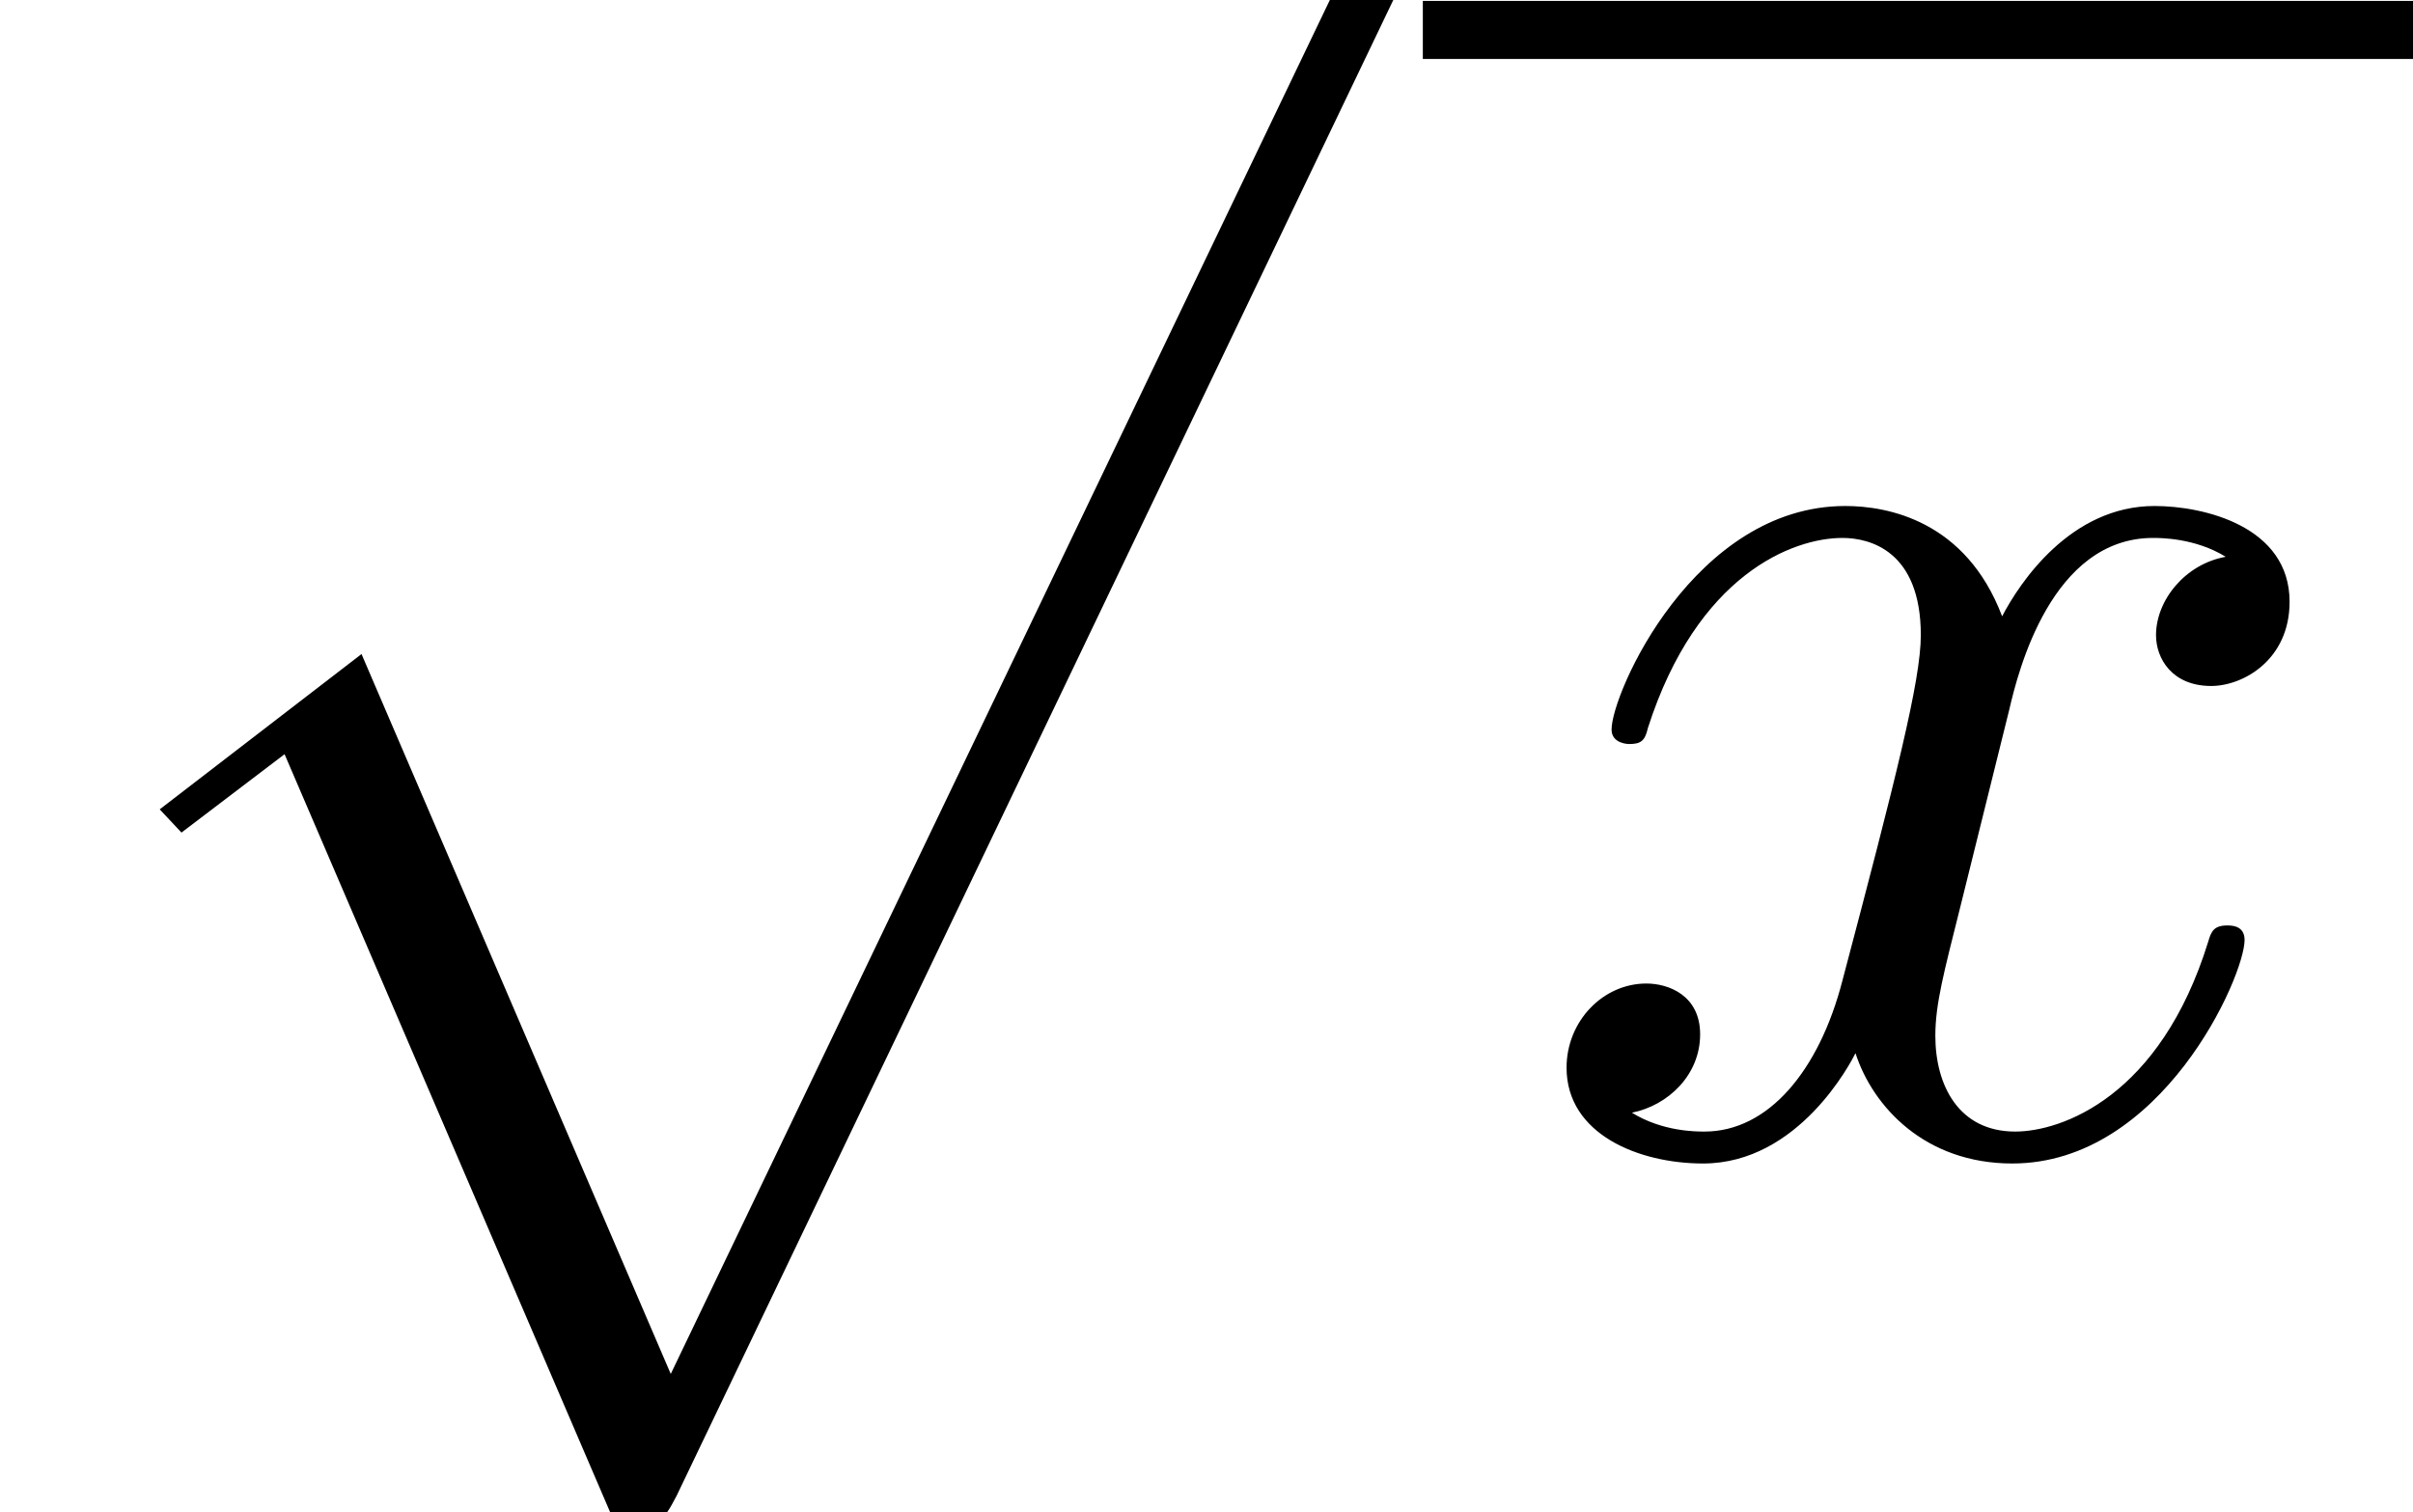
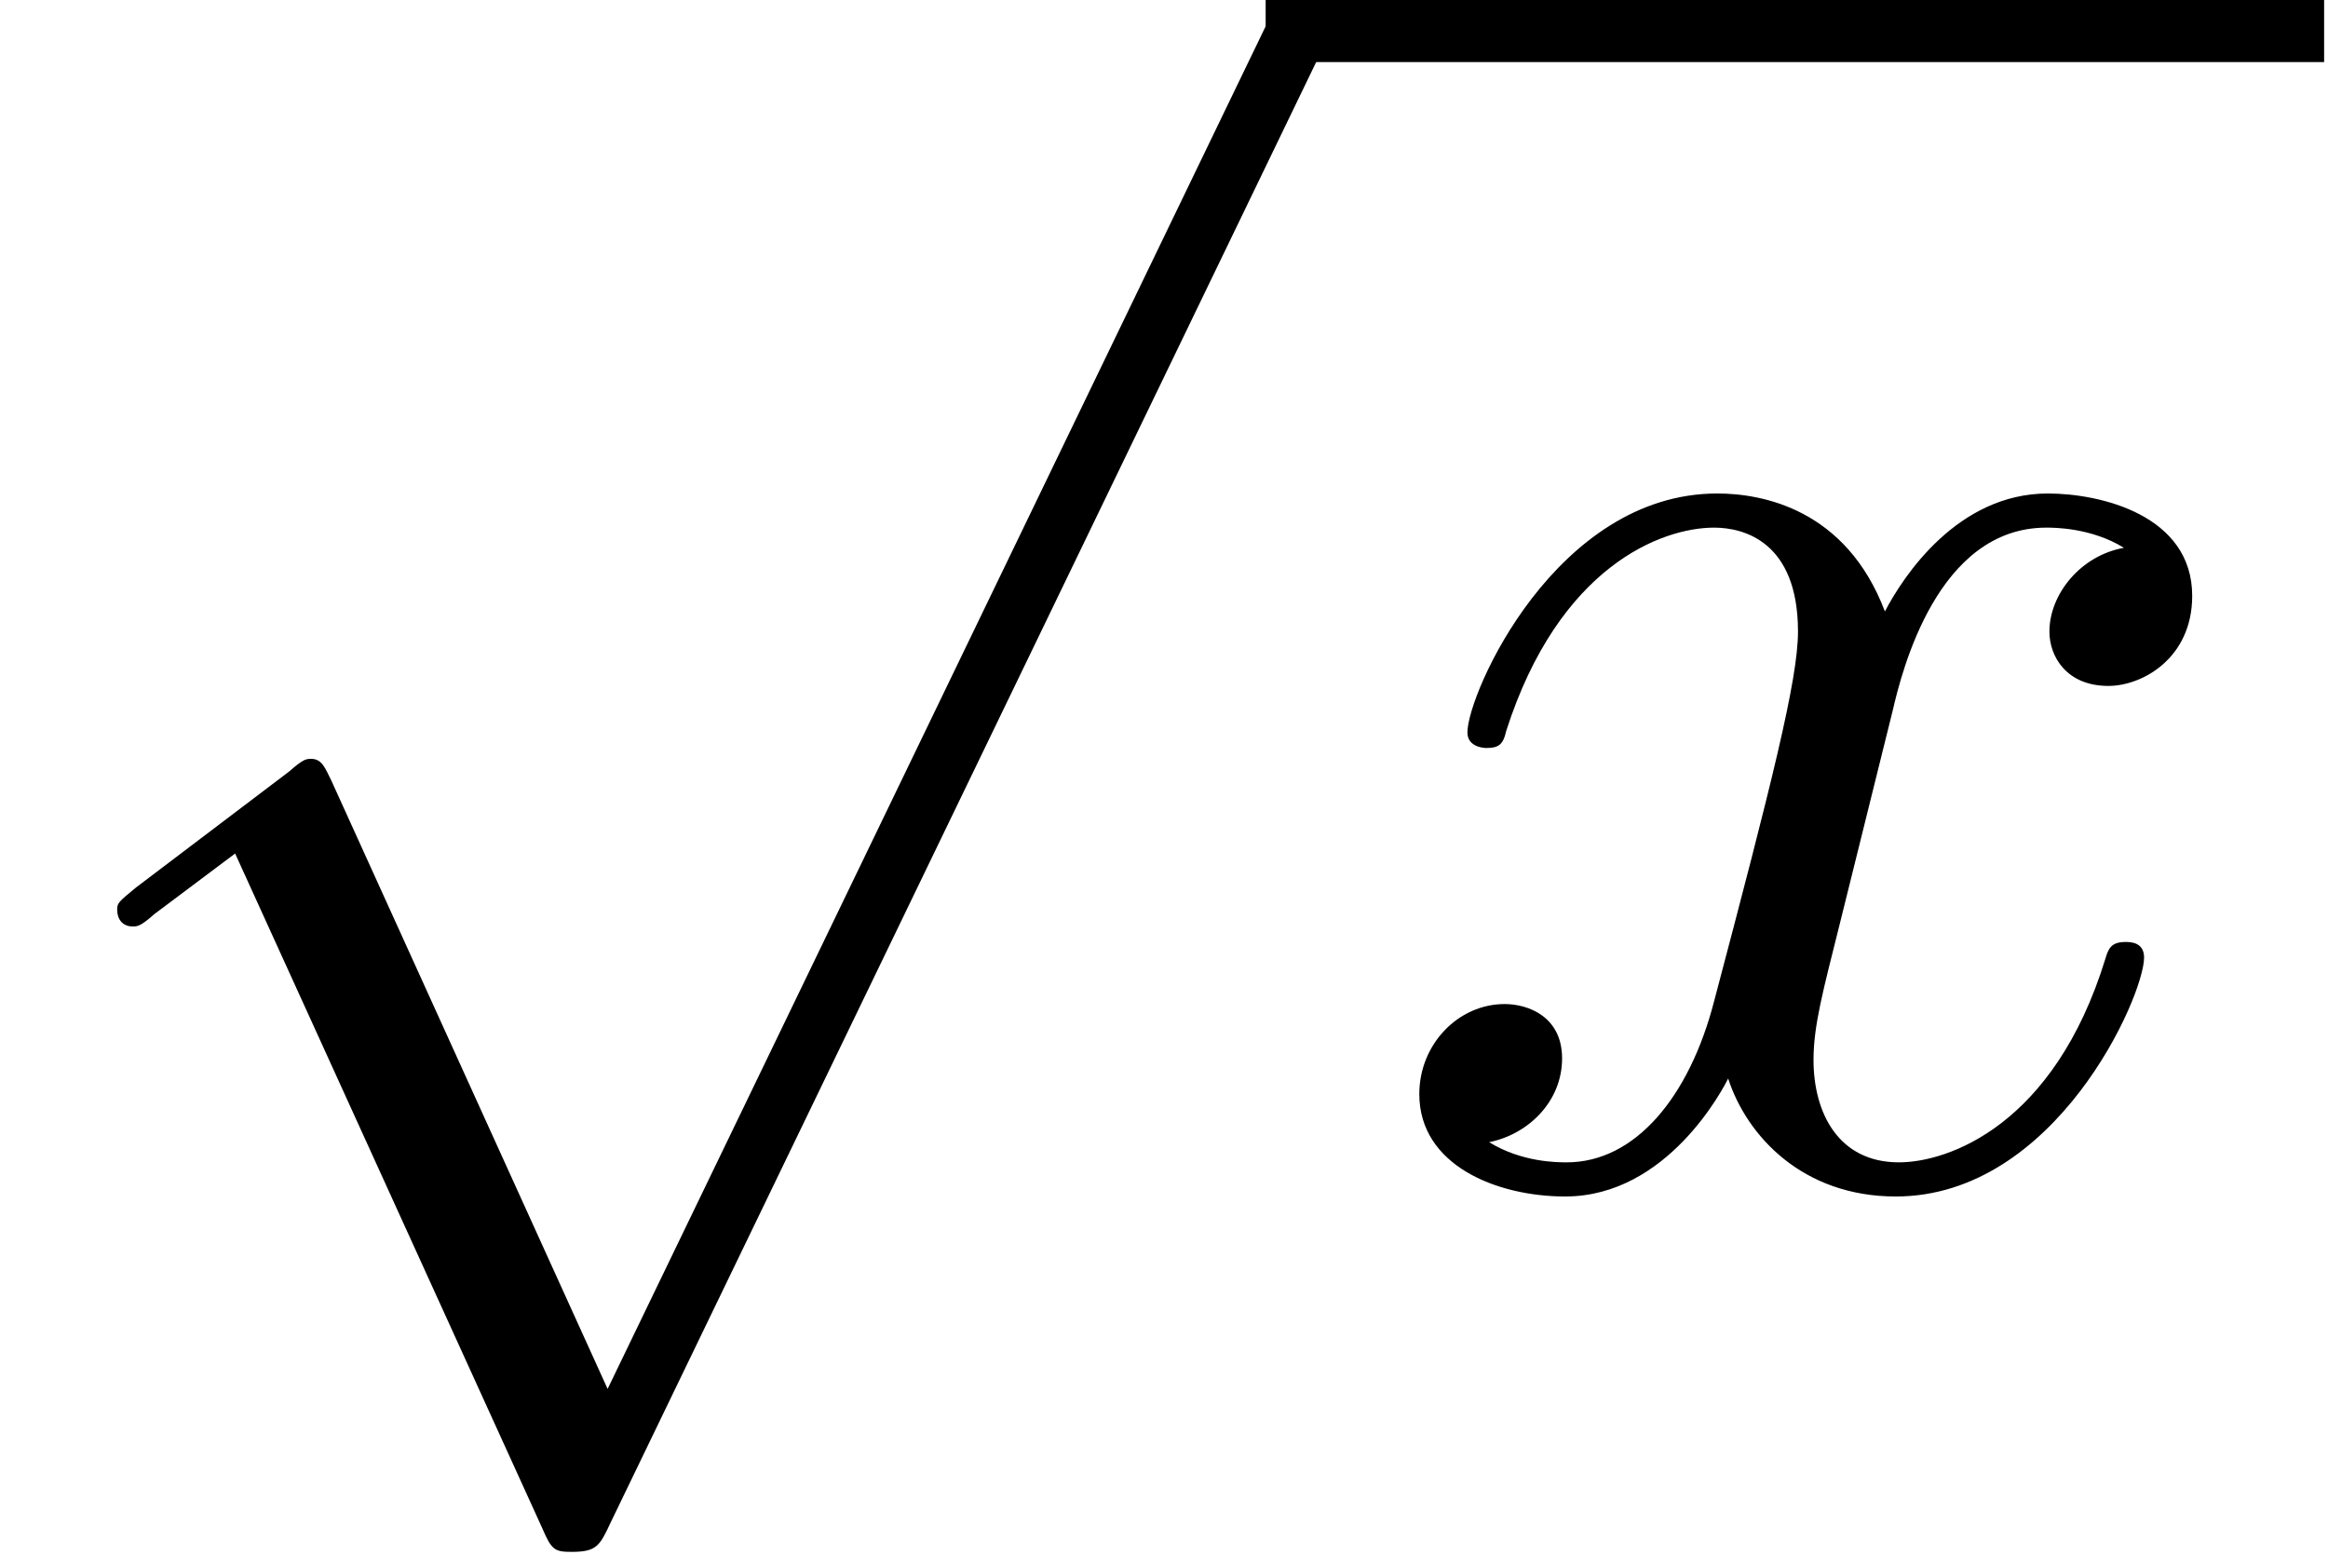
- <svg xmlns="http://www.w3.org/2000/svg" viewBox="0 0 1662 1040" width="1.66em" height="1.04em">
-   <rect x="980" y="0" width="682" height="40" fill="#000000" />
-   <path d="M1020 -130C1020 -141 1012 -150 1000 -150C987 -150 983 -141 978 -130L462 946L249 450L110 557L125 573L196 519L424 1050C455 1050 456 1049 466 1030L1013 -112C1020 -125 1020 -127 1020 -130Z" />
-   <path d="M1577 414C1577 362 1518 348 1484 348C1426 348 1391 401 1379 424C1354 358 1300 348 1271 348C1167 348 1110 477 1110 502C1110 512 1122 512 1122 512C1130 512 1133 510 1135 501C1169 395 1235 370 1269 370C1288 370 1323 379 1323 437C1323 468 1306 535 1269 675C1253 737 1218 779 1174 779C1168 779 1145 779 1124 766C1149 761 1171 740 1171 712C1171 685 1149 677 1134 677C1104 677 1079 703 1079 735C1079 781 1129 801 1173 801C1239 801 1275 731 1278 725C1290 762 1326 801 1386 801C1489 801 1546 672 1546 647C1546 637 1537 637 1534 637C1525 637 1523 641 1521 648C1488 755 1420 779 1388 779C1349 779 1333 747 1333 713C1333 691 1339 669 1350 625L1384 488C1390 462 1413 370 1483 370C1488 370 1512 370 1533 383C1505 388 1485 413 1485 437C1485 453 1496 472 1523 472C1545 472 1577 454 1577 414Z" />
+ <svg xmlns="http://www.w3.org/2000/svg" viewBox="0 0 1495 1010" width="1.5em" height="1.01em">
+   <rect x="813" y="0" width="682" height="40" fill="#000000" />
+   <path d="M853 20C853 9 845 0 833 0C821 0 818 7 812 19L389 895L211 503C207 495 205 489 198 489C195 489 193 489 184 497L85 572C74 581 73 582 73 586C73 593 77 597 83 597C86 597 88 597 97 589L149 550L347 985C353 999 355 1000 366 1000C382 1000 384 996 391 981L847 37C852 26 853 25 853 20Z" />
+   <path d="M1410 384C1410 332 1351 318 1317 318C1259 318 1224 371 1212 394C1187 328 1133 318 1104 318C1000 318 943 447 943 472C943 482 955 482 955 482C963 482 966 480 968 471C1002 365 1068 340 1102 340C1121 340 1156 349 1156 407C1156 438 1139 505 1102 645C1086 707 1051 749 1007 749C1001 749 978 749 957 736C982 731 1004 710 1004 682C1004 655 982 647 967 647C937 647 912 673 912 705C912 751 962 771 1006 771C1072 771 1108 701 1111 695C1123 732 1159 771 1219 771C1322 771 1379 642 1379 617C1379 607 1370 607 1367 607C1358 607 1356 611 1354 618C1321 725 1253 749 1221 749C1182 749 1166 717 1166 683C1166 661 1172 639 1183 595L1217 458C1223 432 1246 340 1316 340C1321 340 1345 340 1366 353C1338 358 1318 383 1318 407C1318 423 1329 442 1356 442C1378 442 1410 424 1410 384Z" />
</svg>
